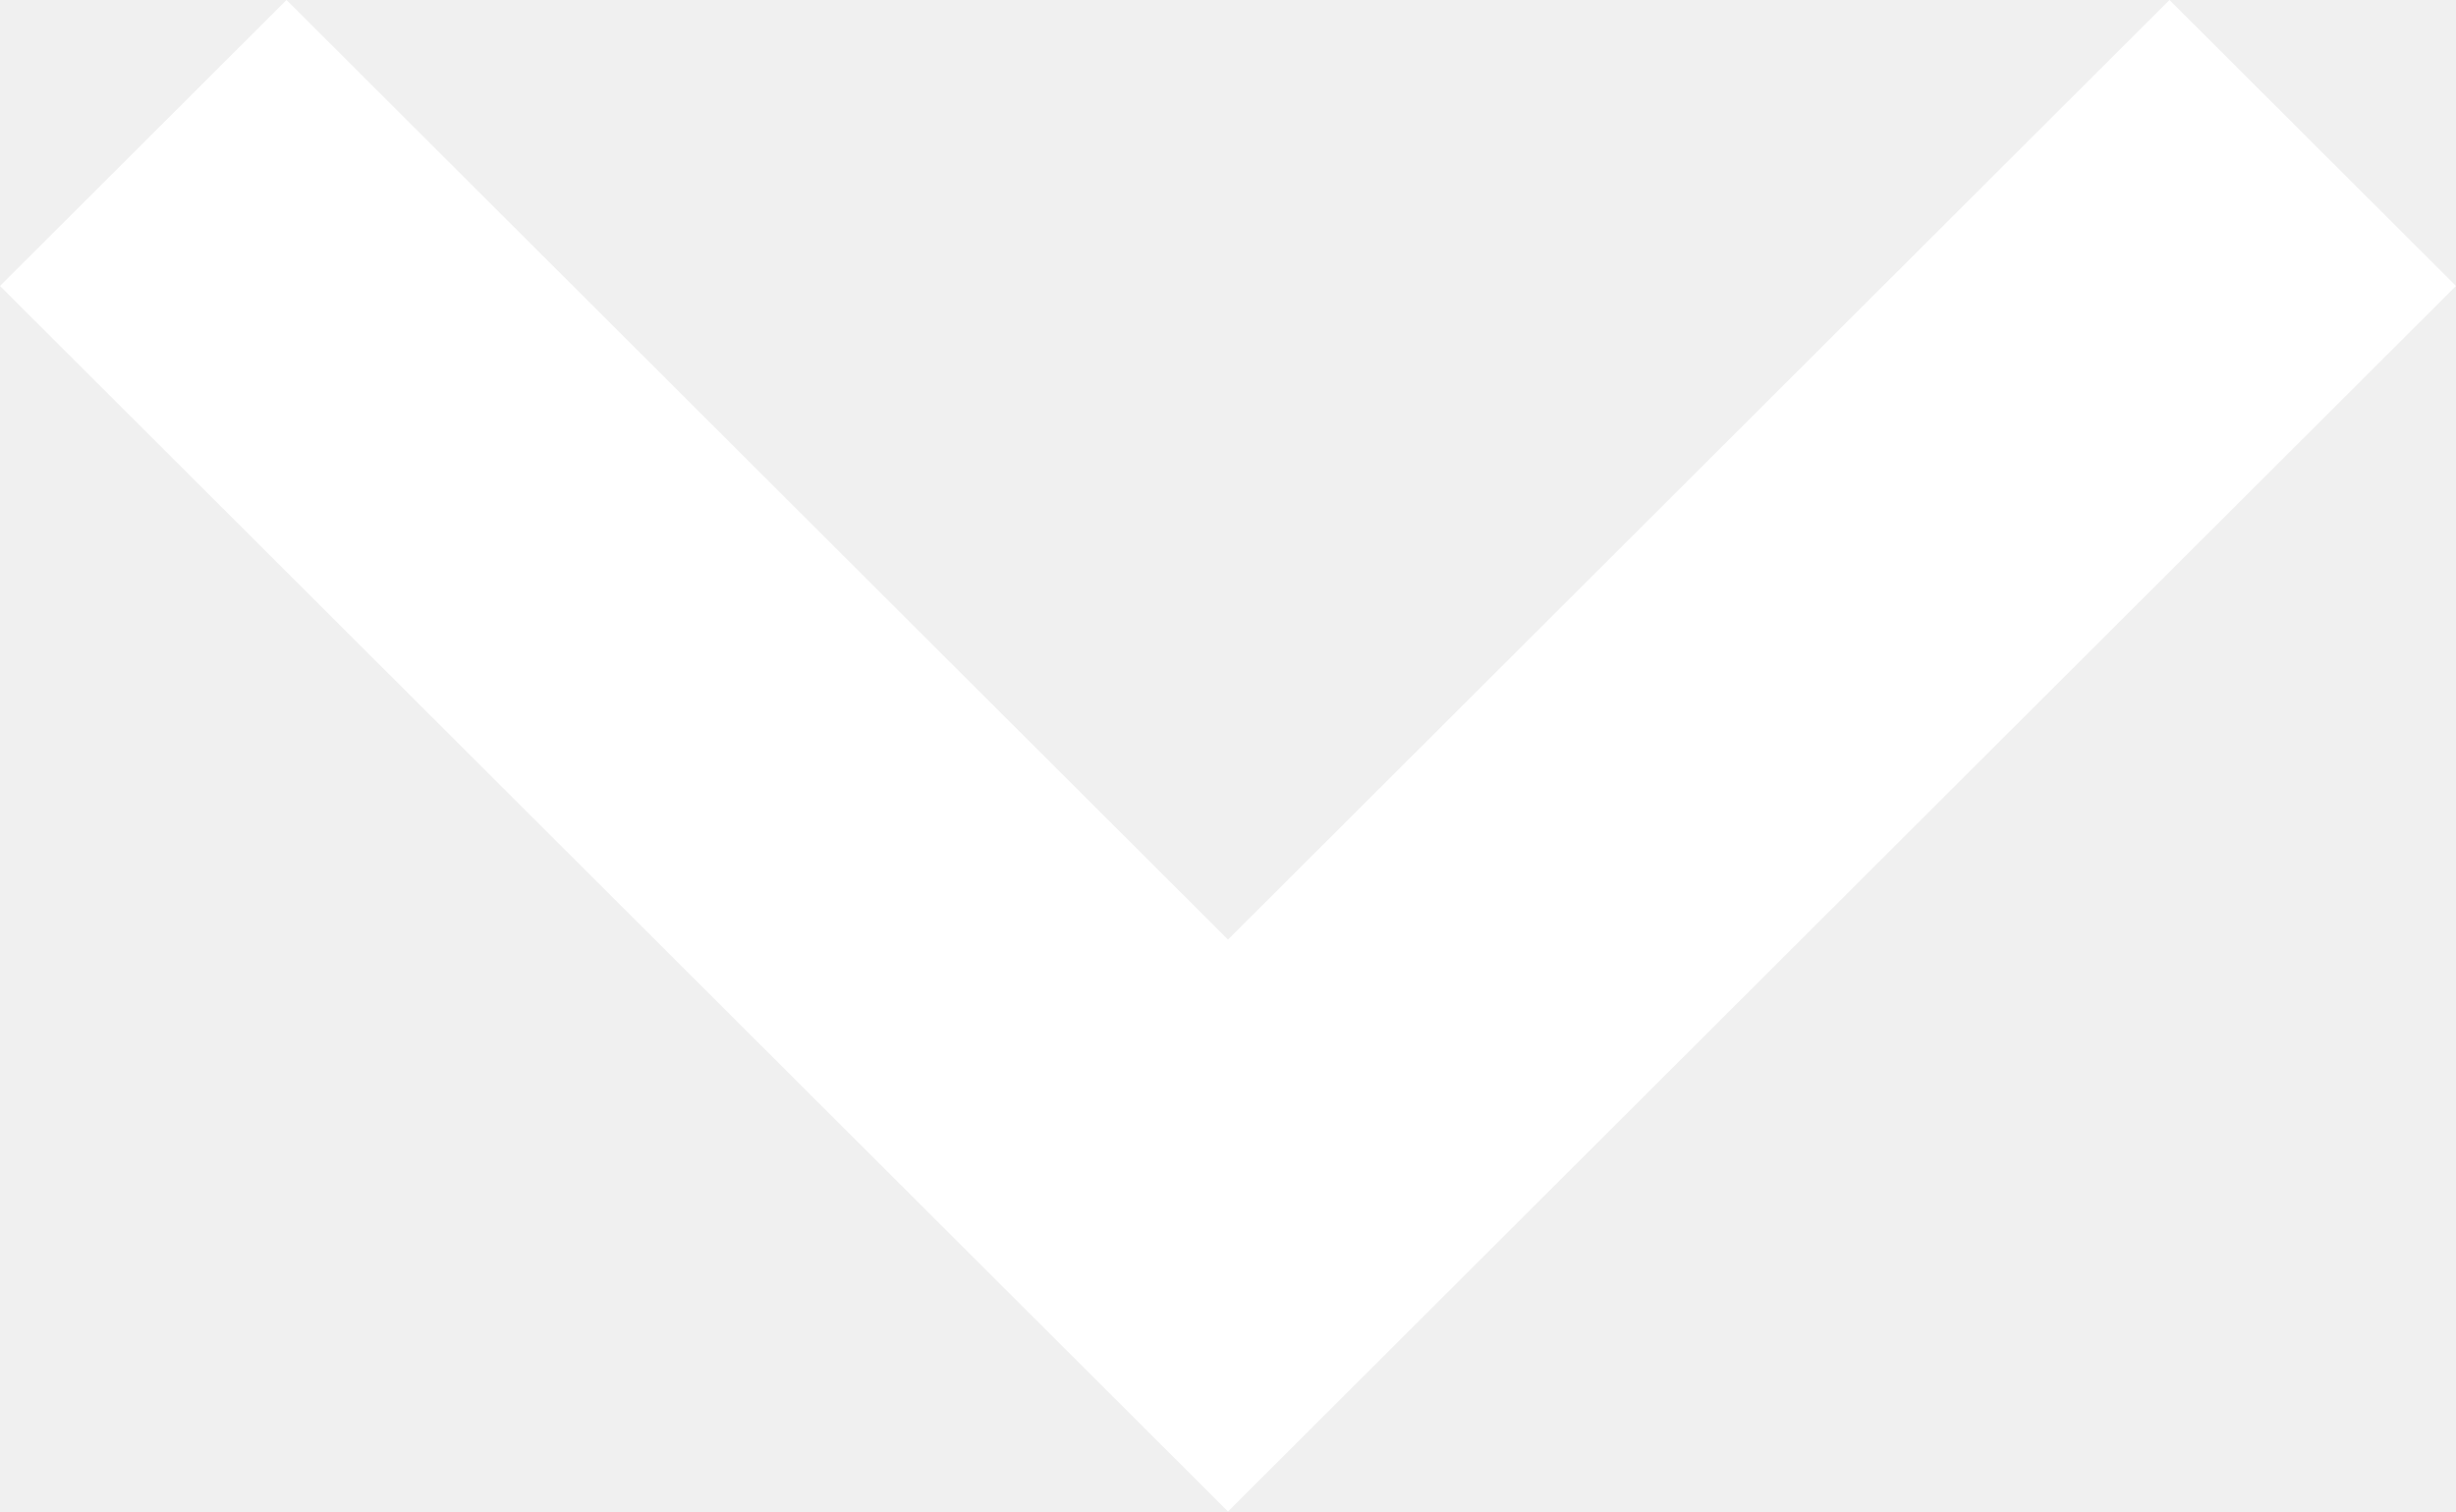
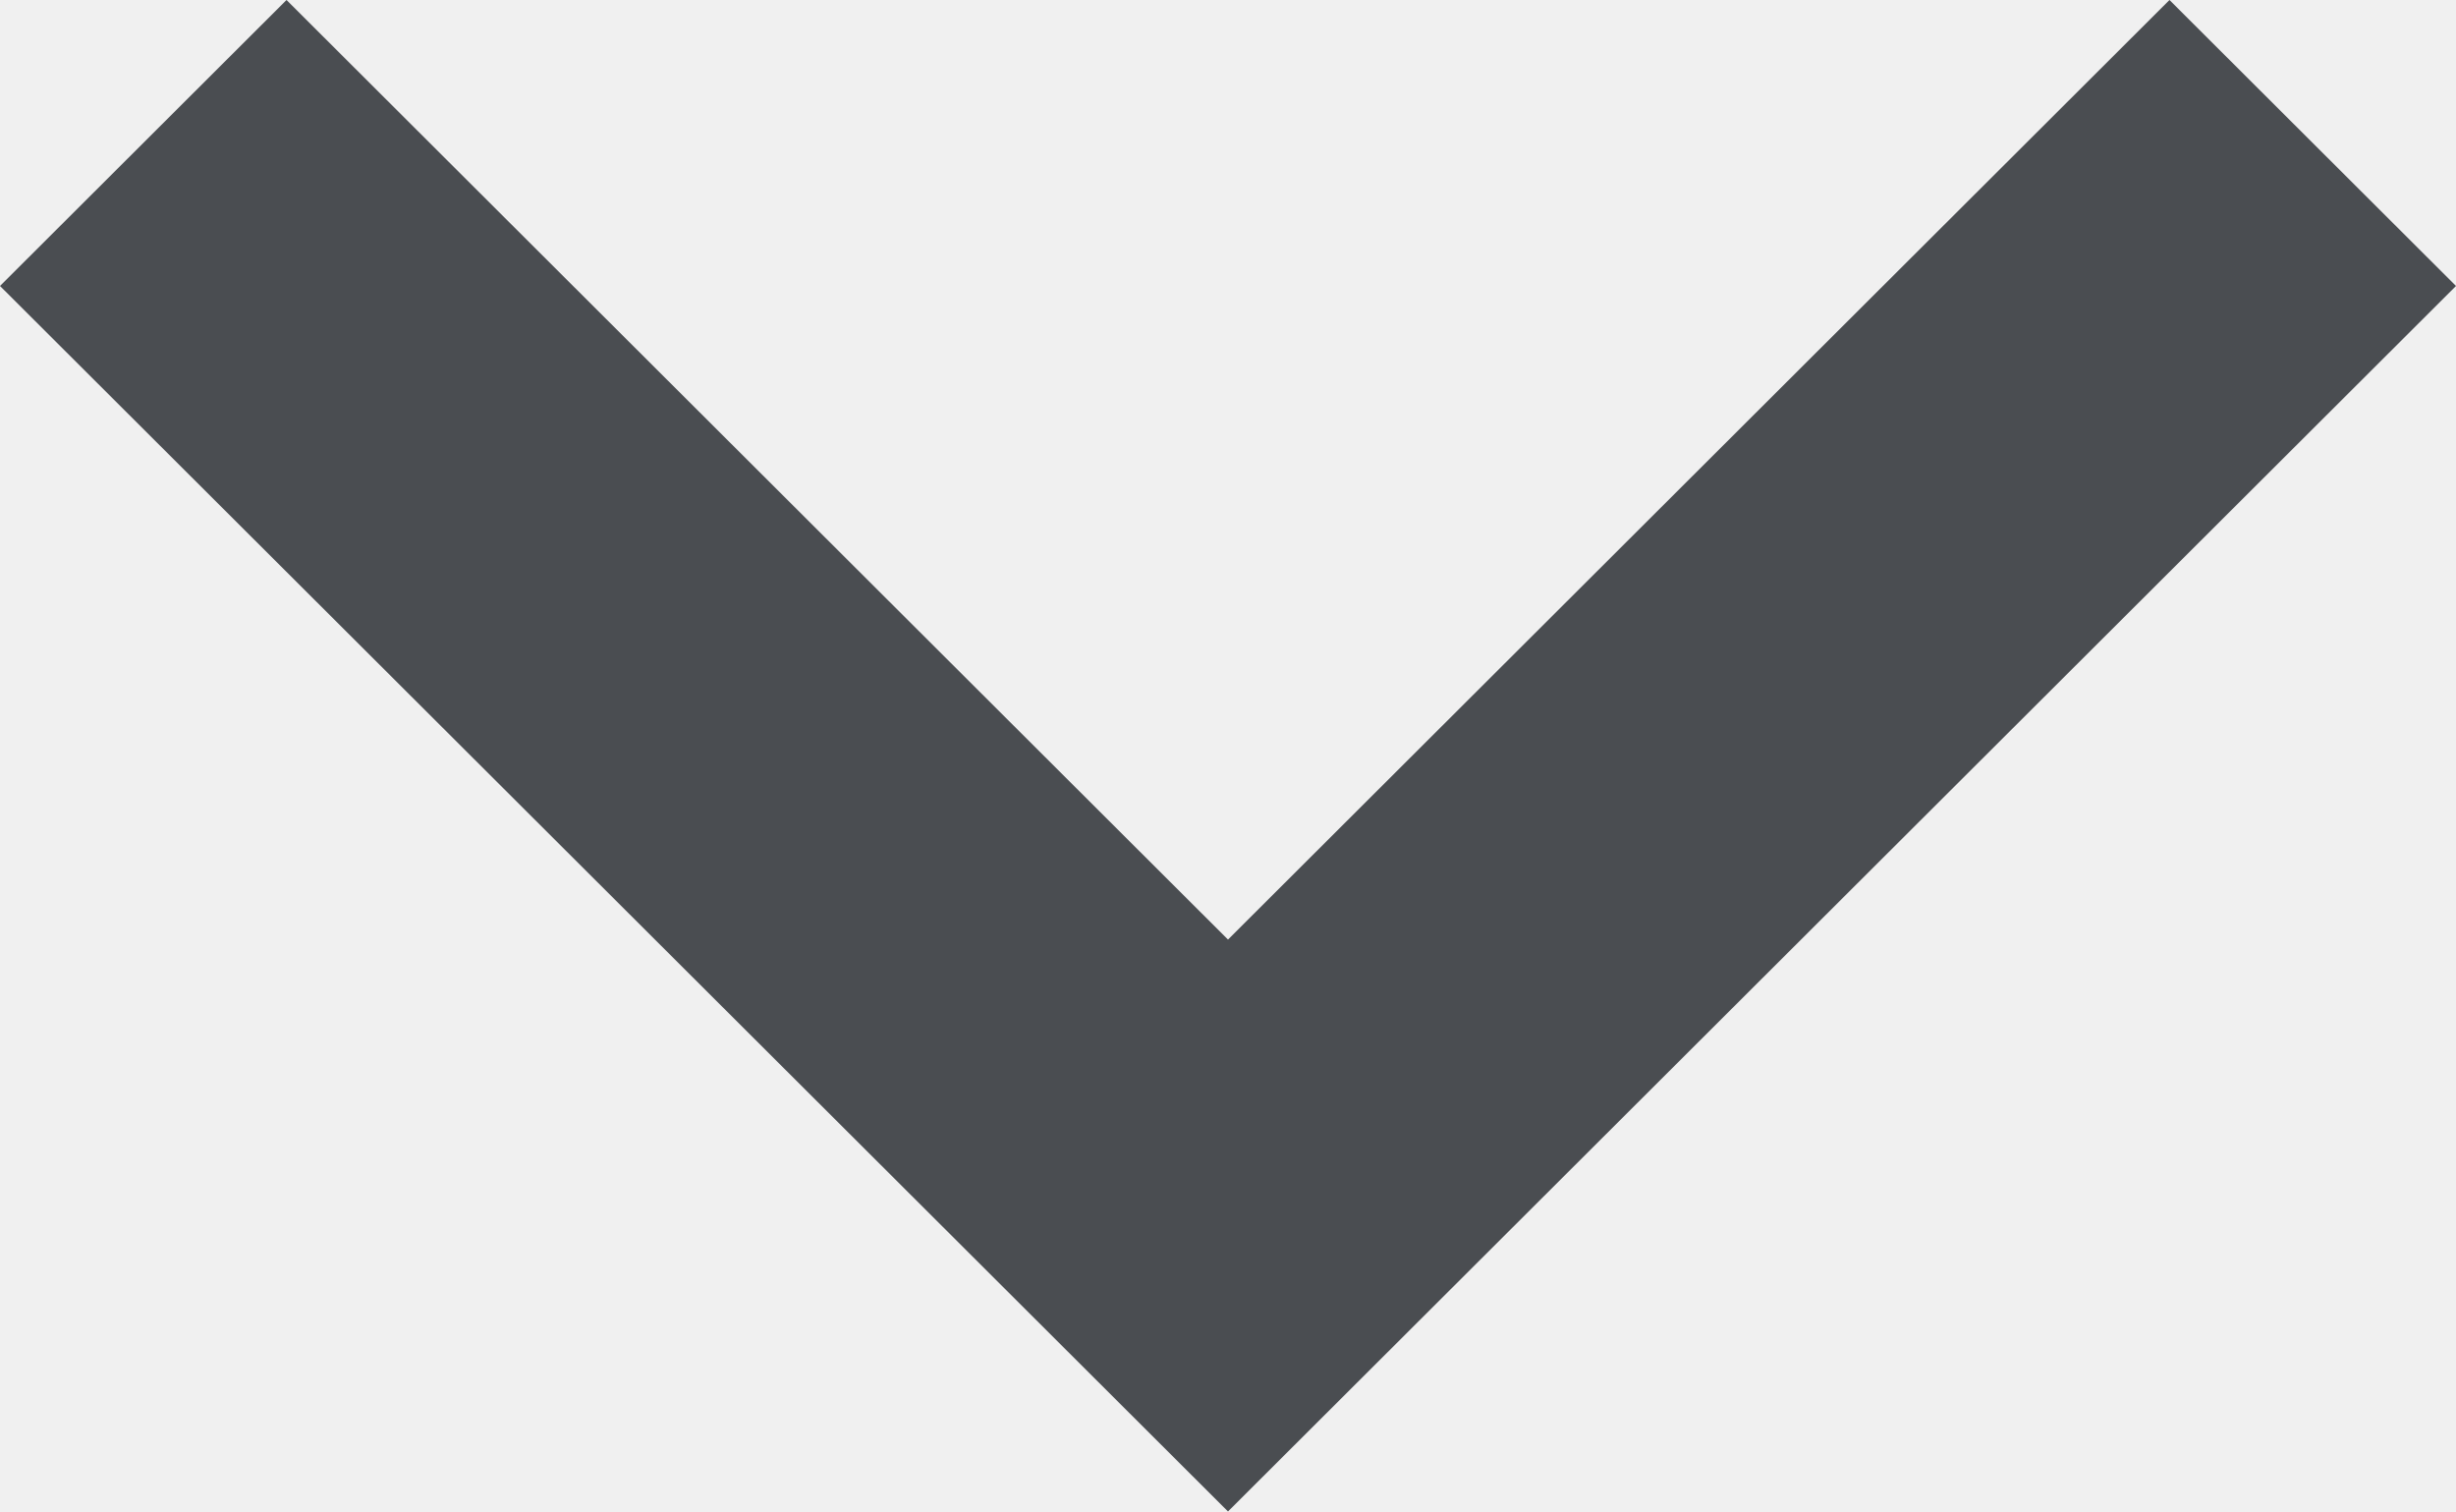
<svg xmlns="http://www.w3.org/2000/svg" width="65px" height="40px" viewBox="0 0 65 40" version="1.1">
  <defs />
  <g id="Symbols" stroke="none" stroke-width="1" fill="none" fill-rule="evenodd">
-     <g id="Artboard" transform="translate(-162, -16)" fill="#FFFFFF">
+     <g id="Artboard" transform="translate(-162, -16)" fill="#4A4D51">
      <polygon id="Shape-Copy" points="219.417 16 194.5 40.865 169.583 16 162 23.568 194.5 56 227 23.568" />
    </g>
  </g>
</svg>
